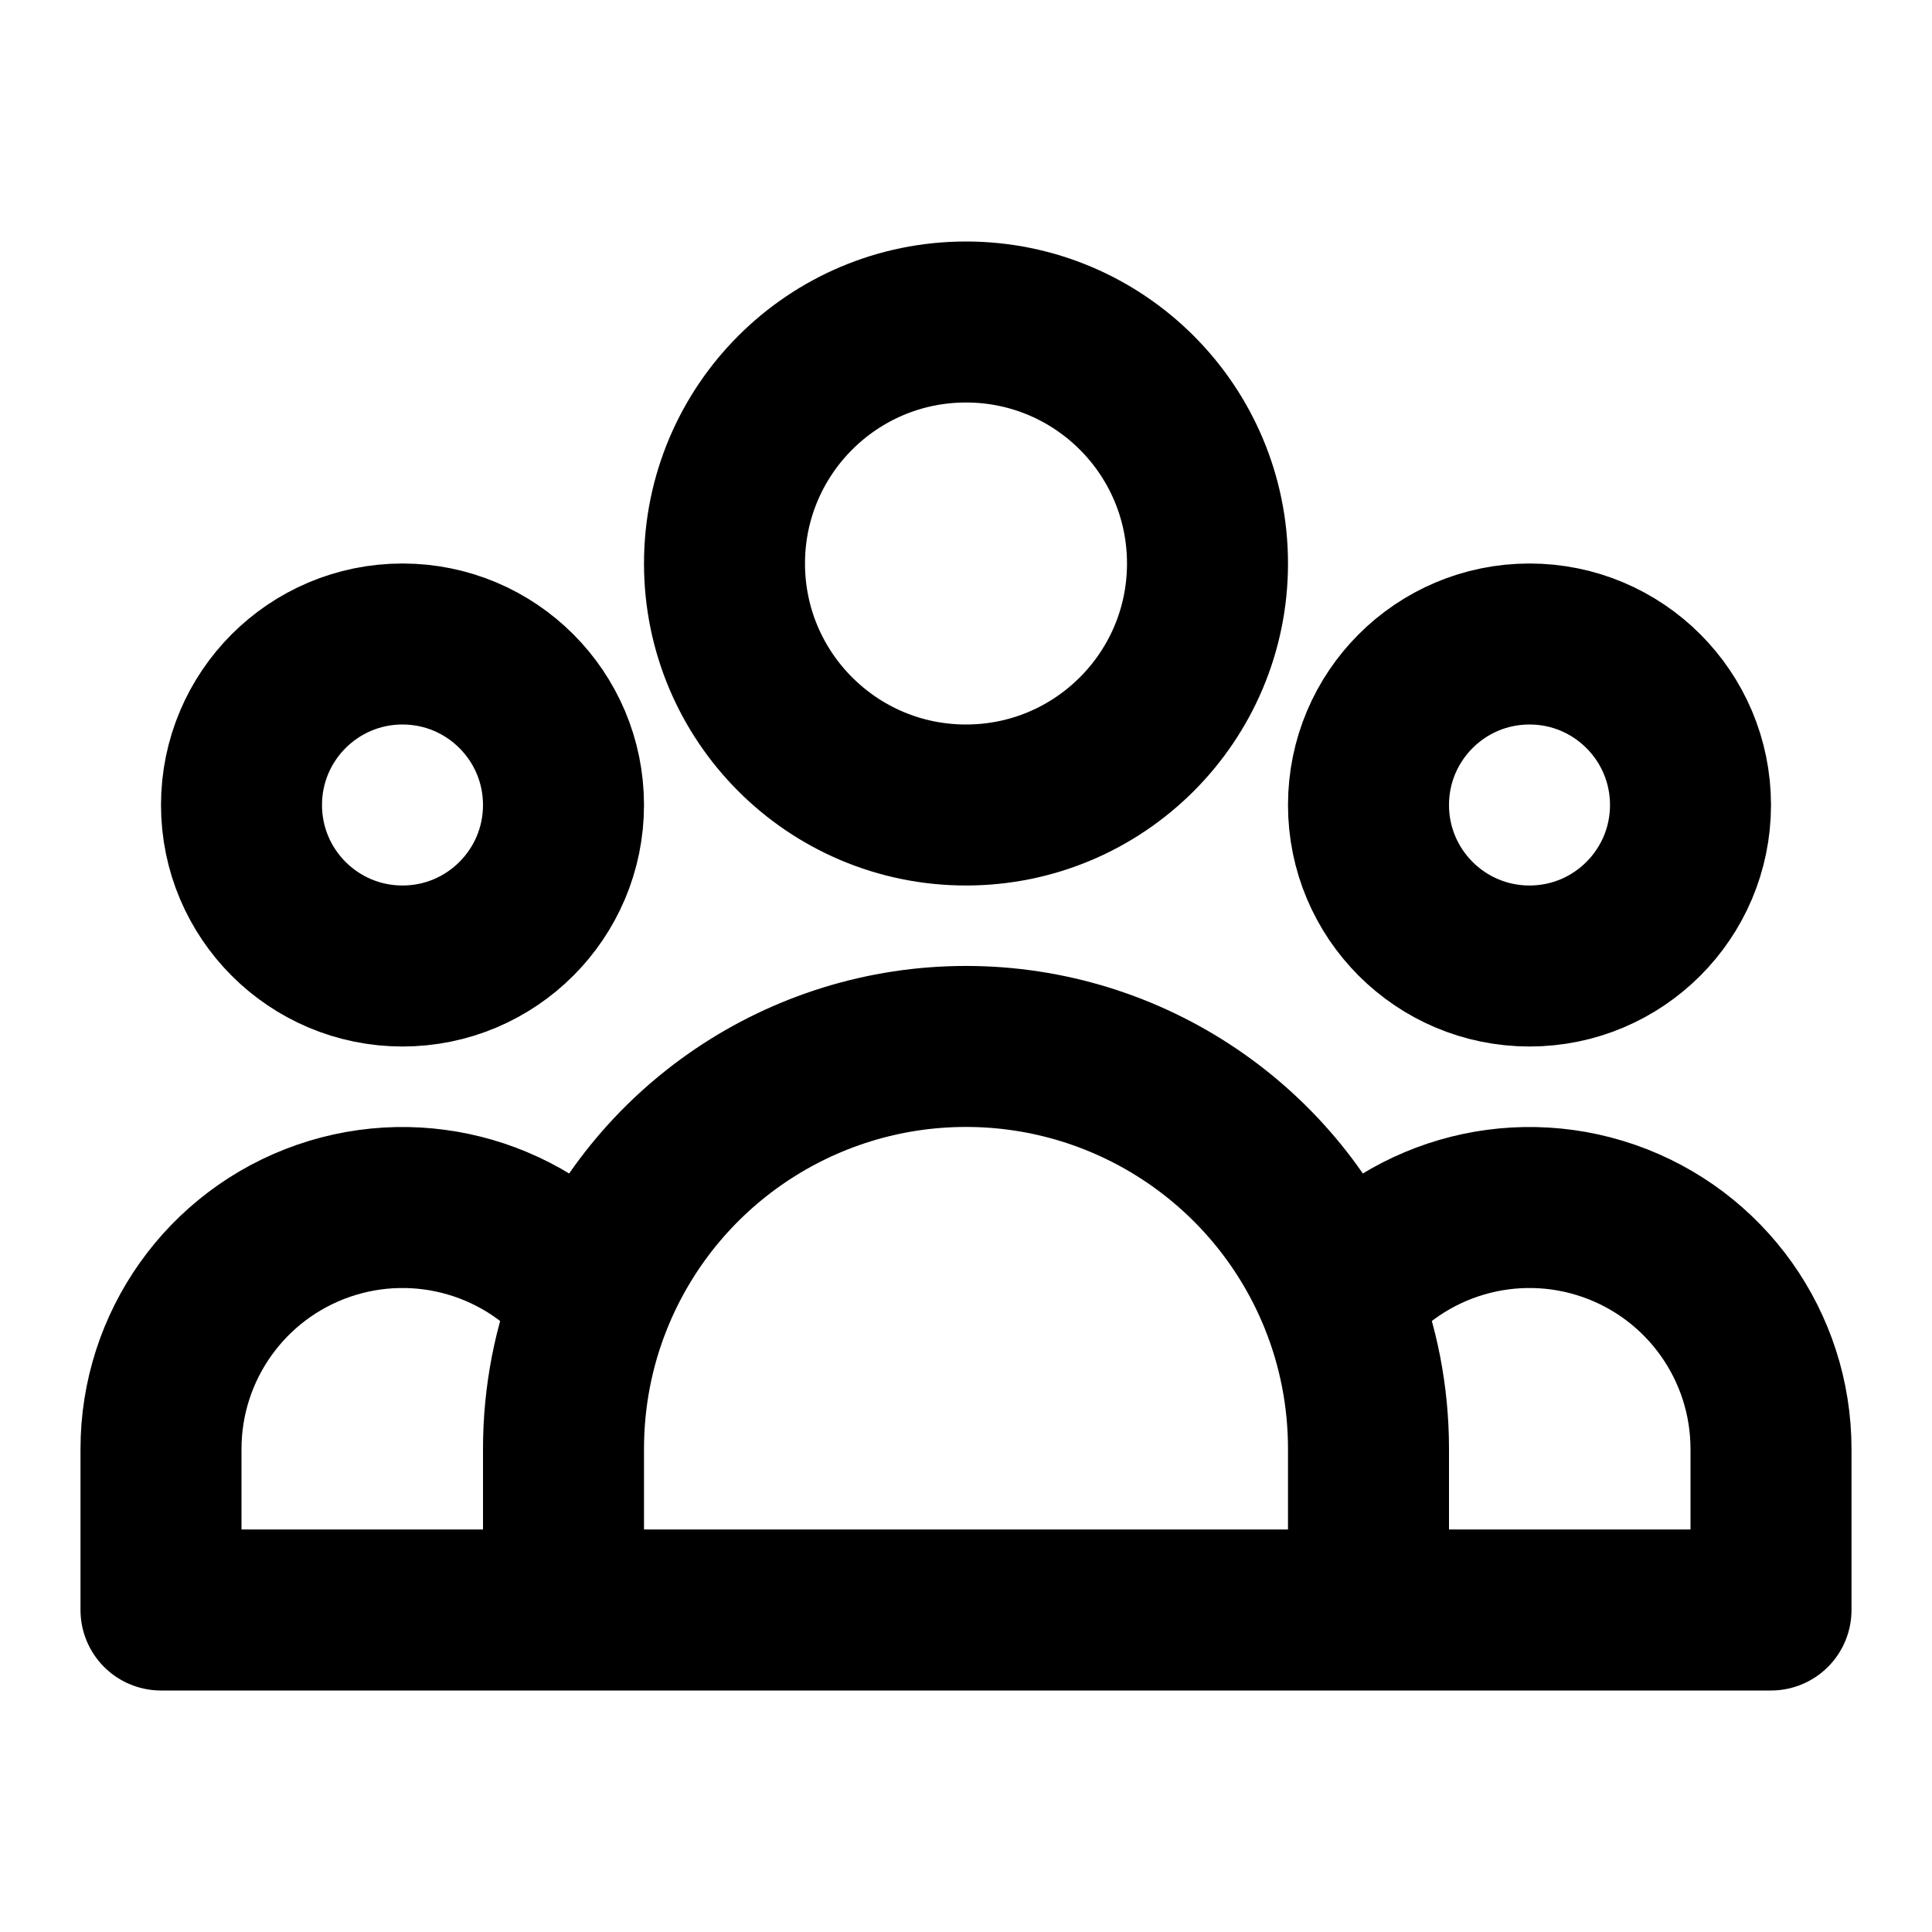
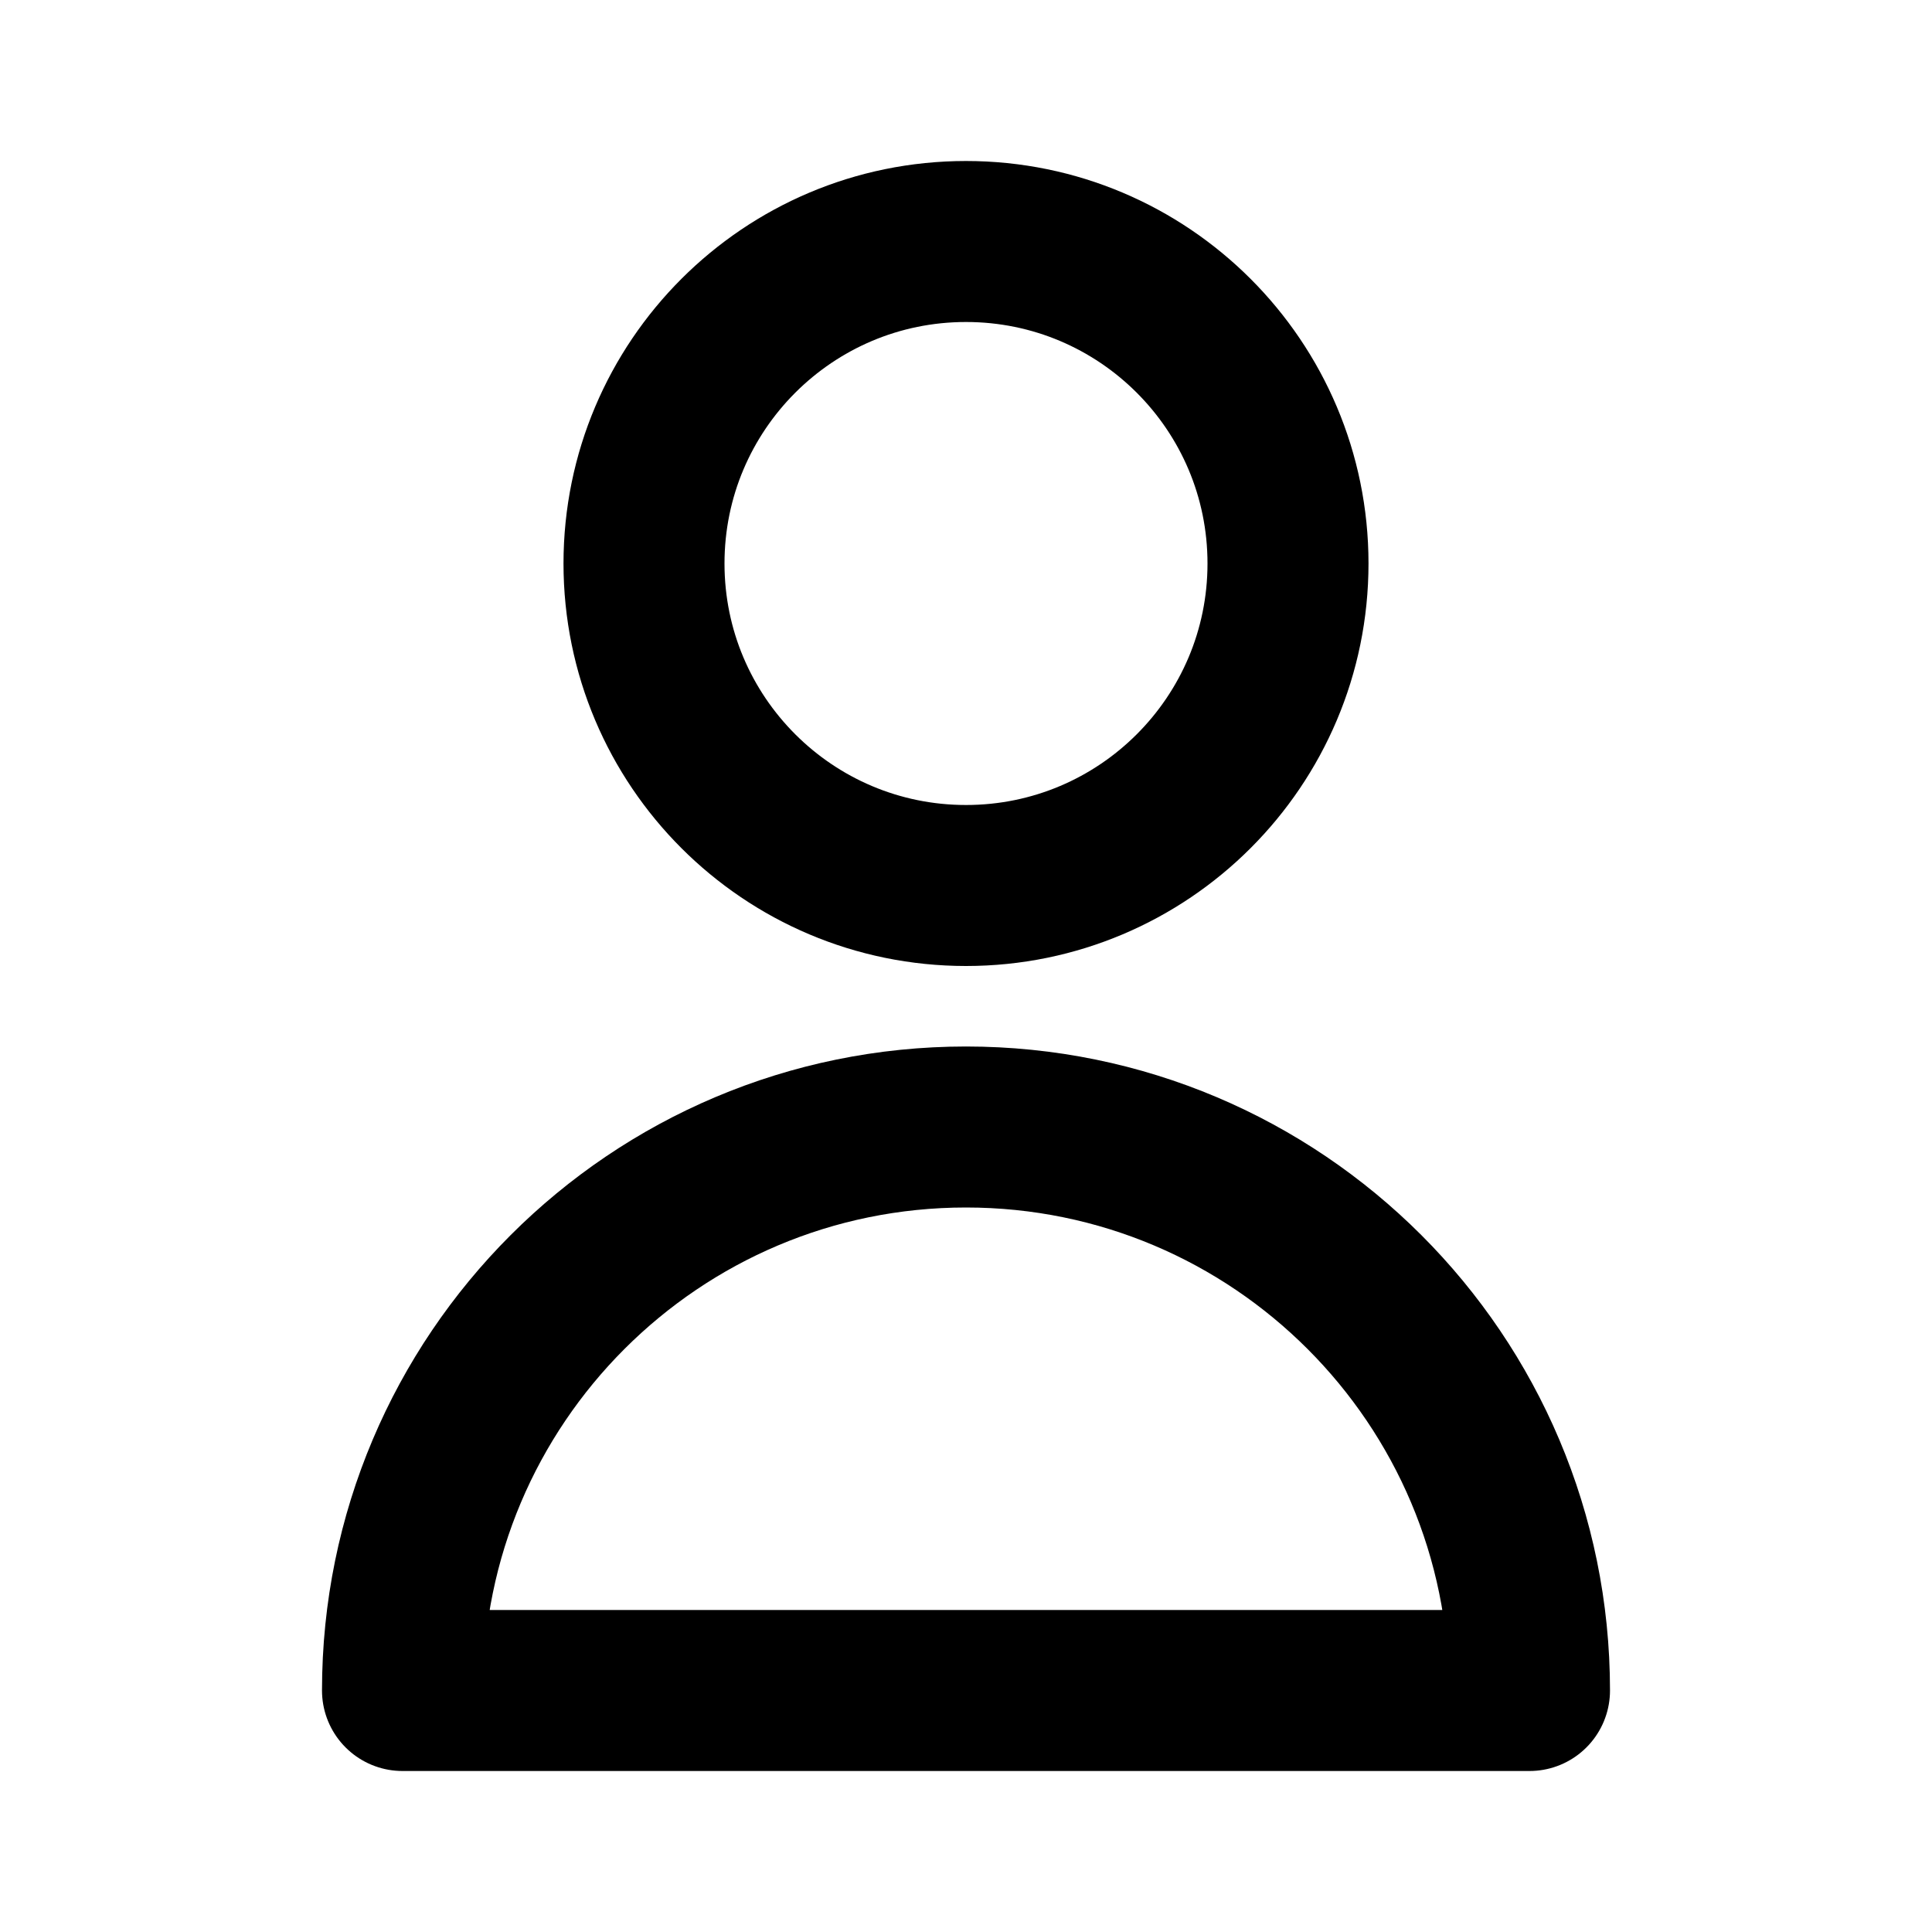
<svg xmlns="http://www.w3.org/2000/svg" class="h-6 w-6" fill="none" viewBox="0 0 24 24" stroke="currentColor" stroke-width="2">
-   <path stroke-linecap="round" stroke-linejoin="round" d="M17 20h5v-2a3 3 0 00-5.356-1.857M17 20H7m10 0v-2c0-.656-.126-1.283-.356-1.857M7 20H2v-2a3 3 0 015.356-1.857M7 20v-2c0-.656.126-1.283.356-1.857m0 0a5.002 5.002 0 019.288 0M15 7a3 3 0 11-6 0 3 3 0 016 0zm6 3a2 2 0 11-4 0 2 2 0 014 0zM7 10a2 2 0 11-4 0 2 2 0 014 0z" />
+   <path stroke-linecap="round" stroke-linejoin="round" d="M16 7a4 4 0 11-8 0 4 4 0 018 0zM12 14a7 7 0 00-7 7h14a7 7 0 00-7-7z" />
</svg>
